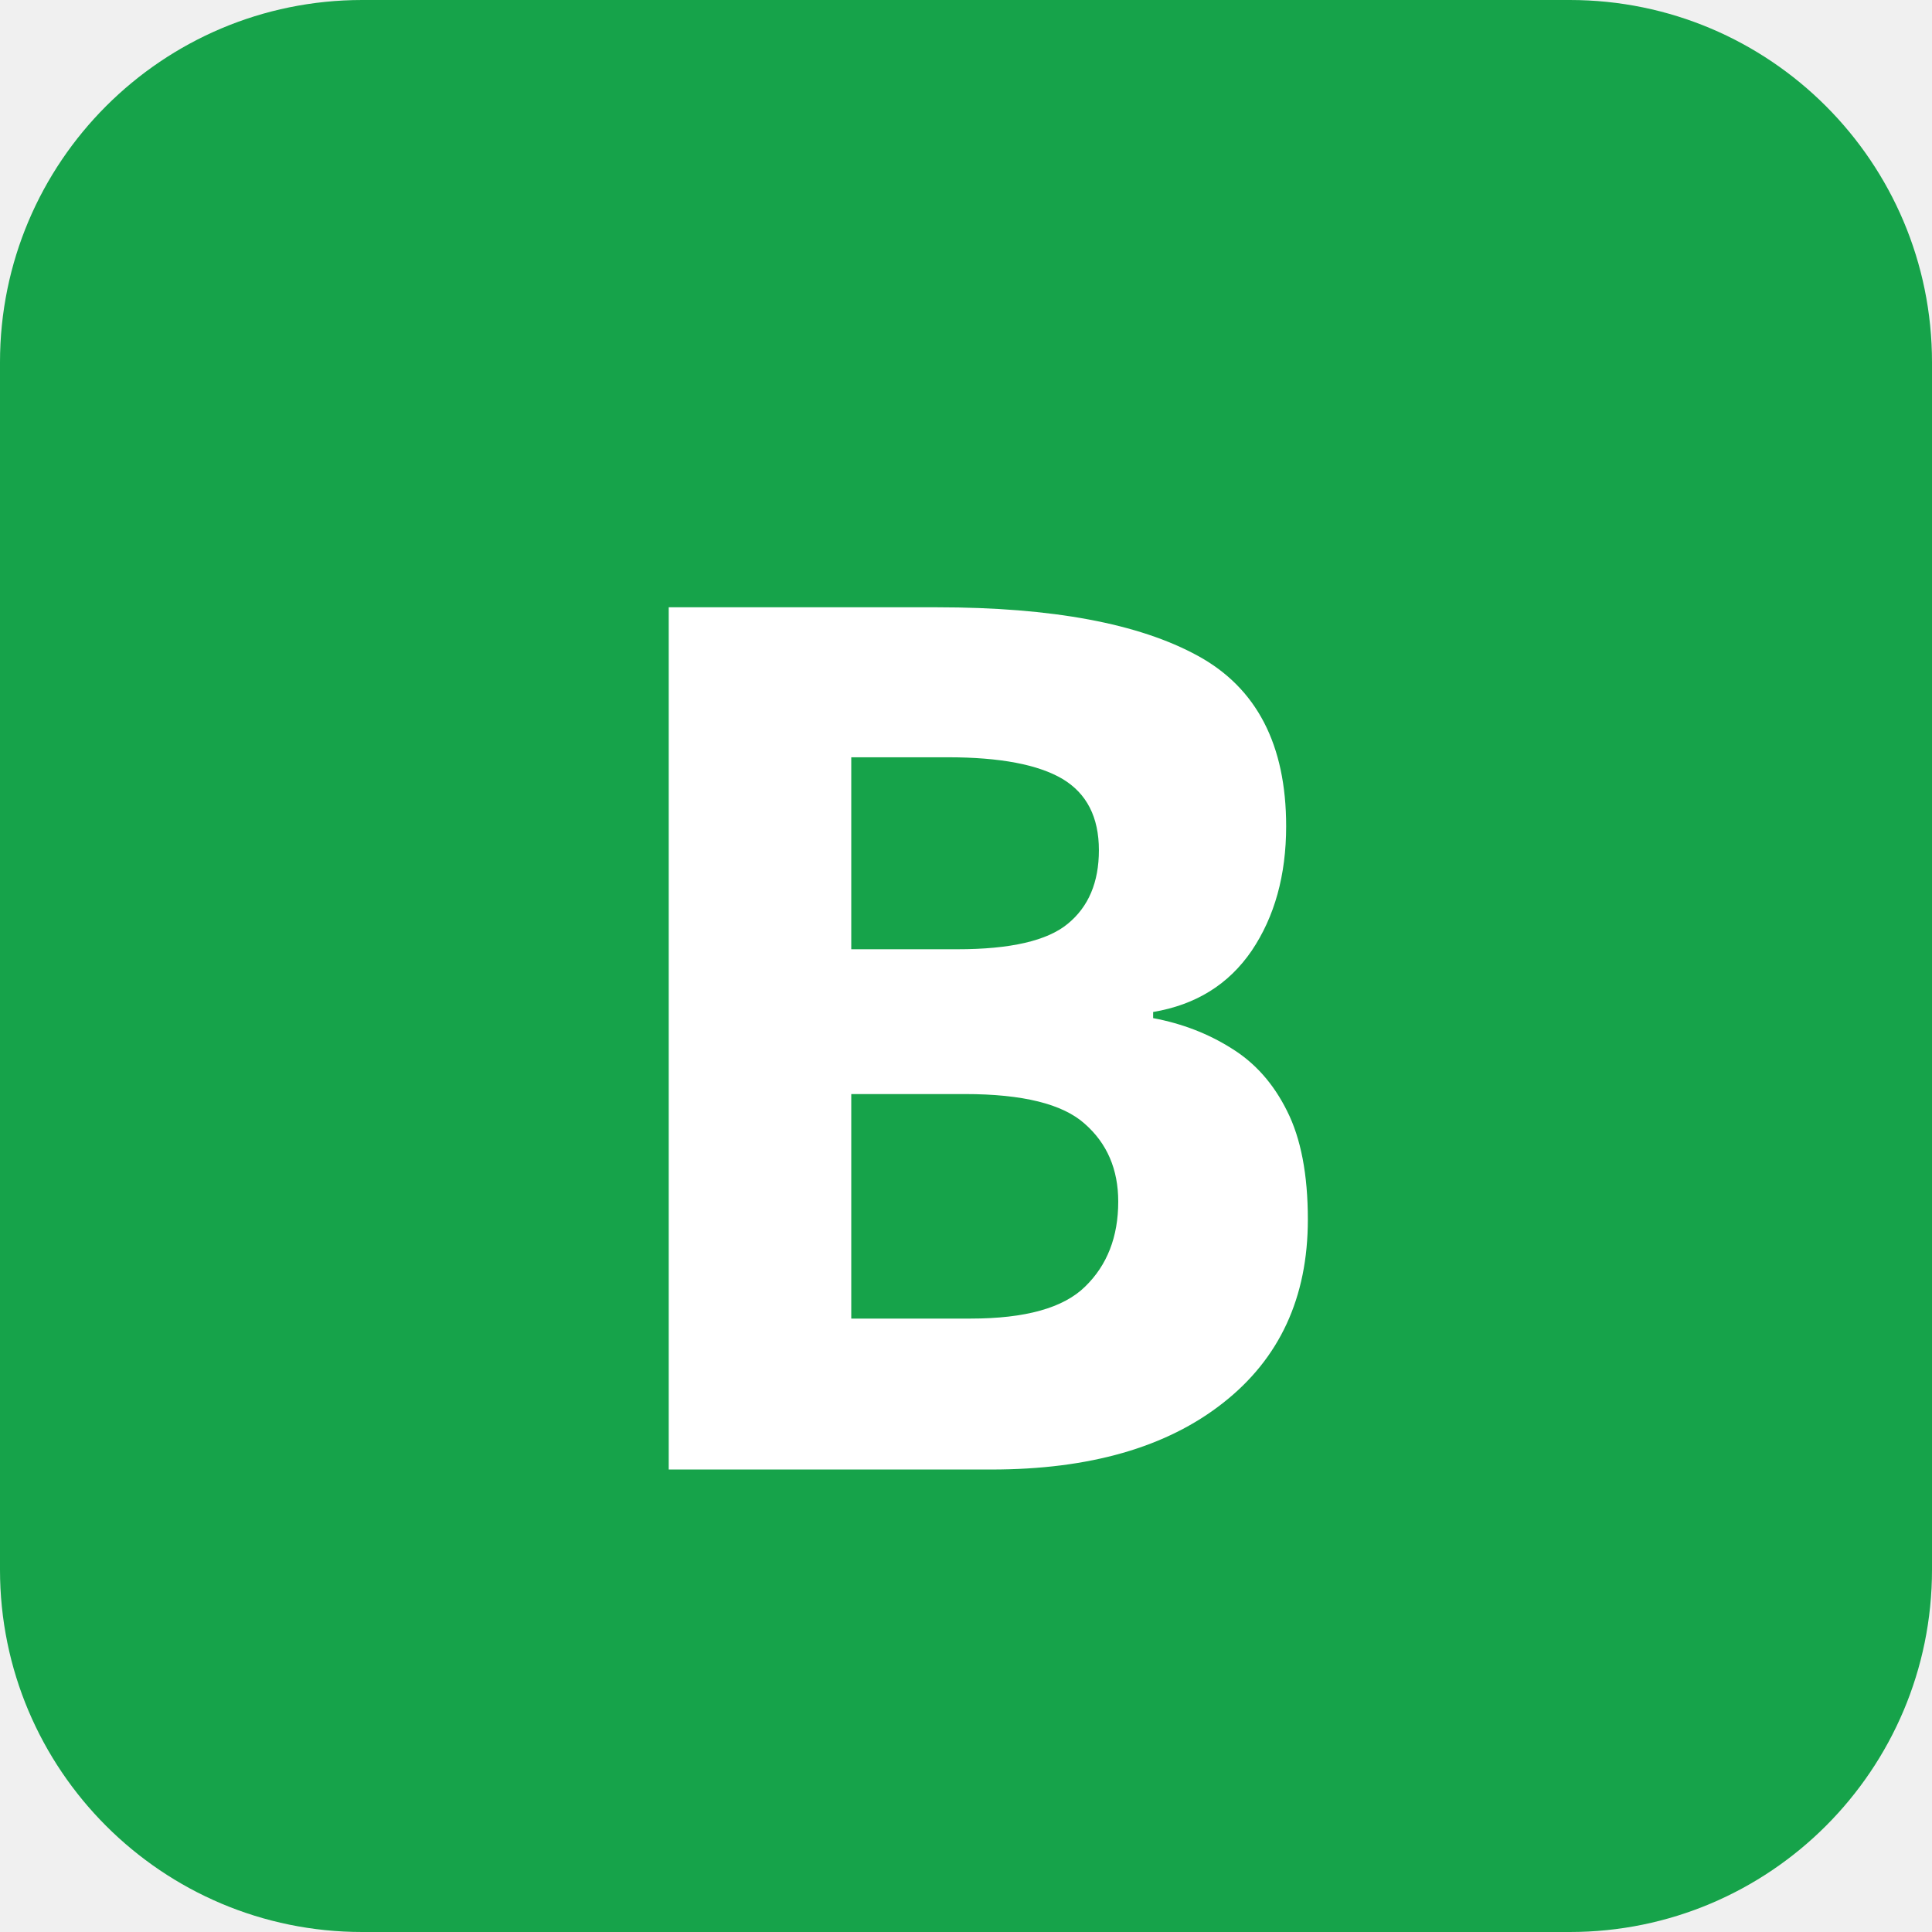
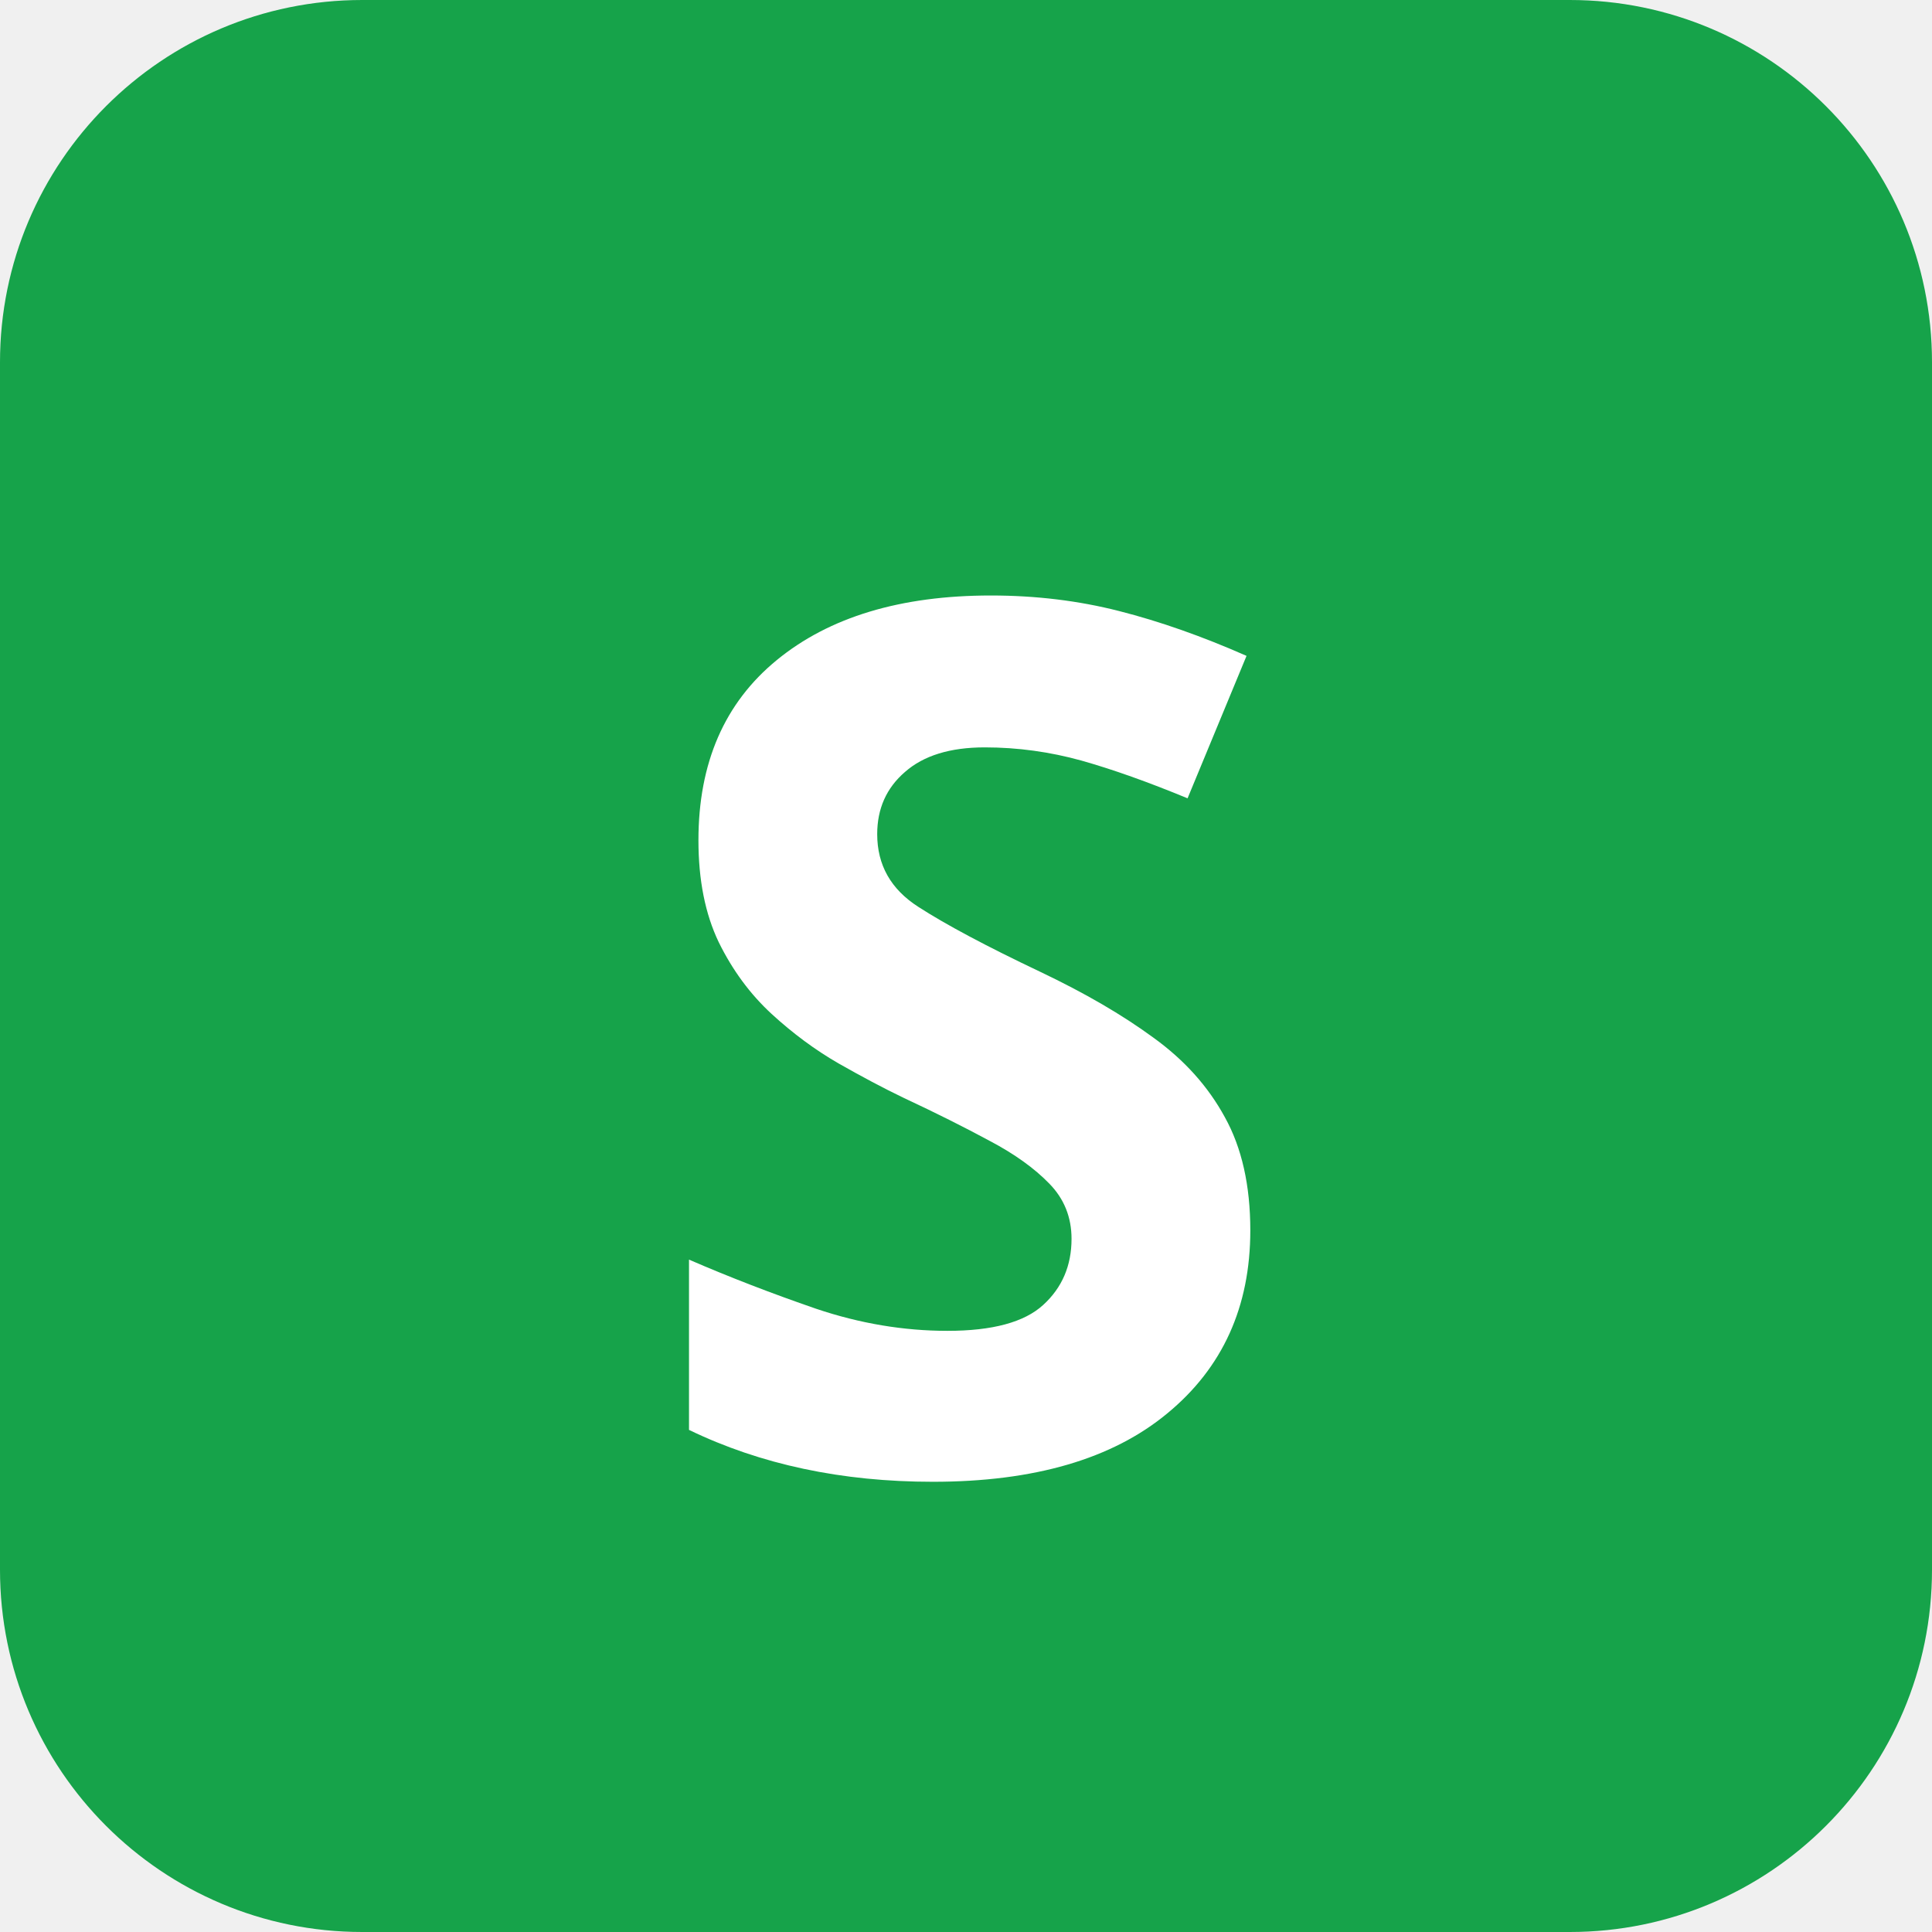
<svg xmlns="http://www.w3.org/2000/svg" viewBox="0 0 64 64" fill="none">
  <rect width="64" height="64" rx="12" fill="#16a34a" />
-   <text x="50%" y="54%" dominant-baseline="middle" text-anchor="middle" font-family="system-ui, sans-serif" font-size="40" font-weight="700" fill="#ffffff">B</text>
+   <text x="50%" y="54%" dominant-baseline="middle" text-anchor="middle" font-family="system-ui, sans-serif" font-size="40" font-weight="700" fill="#ffffff">S</text>
</svg>
